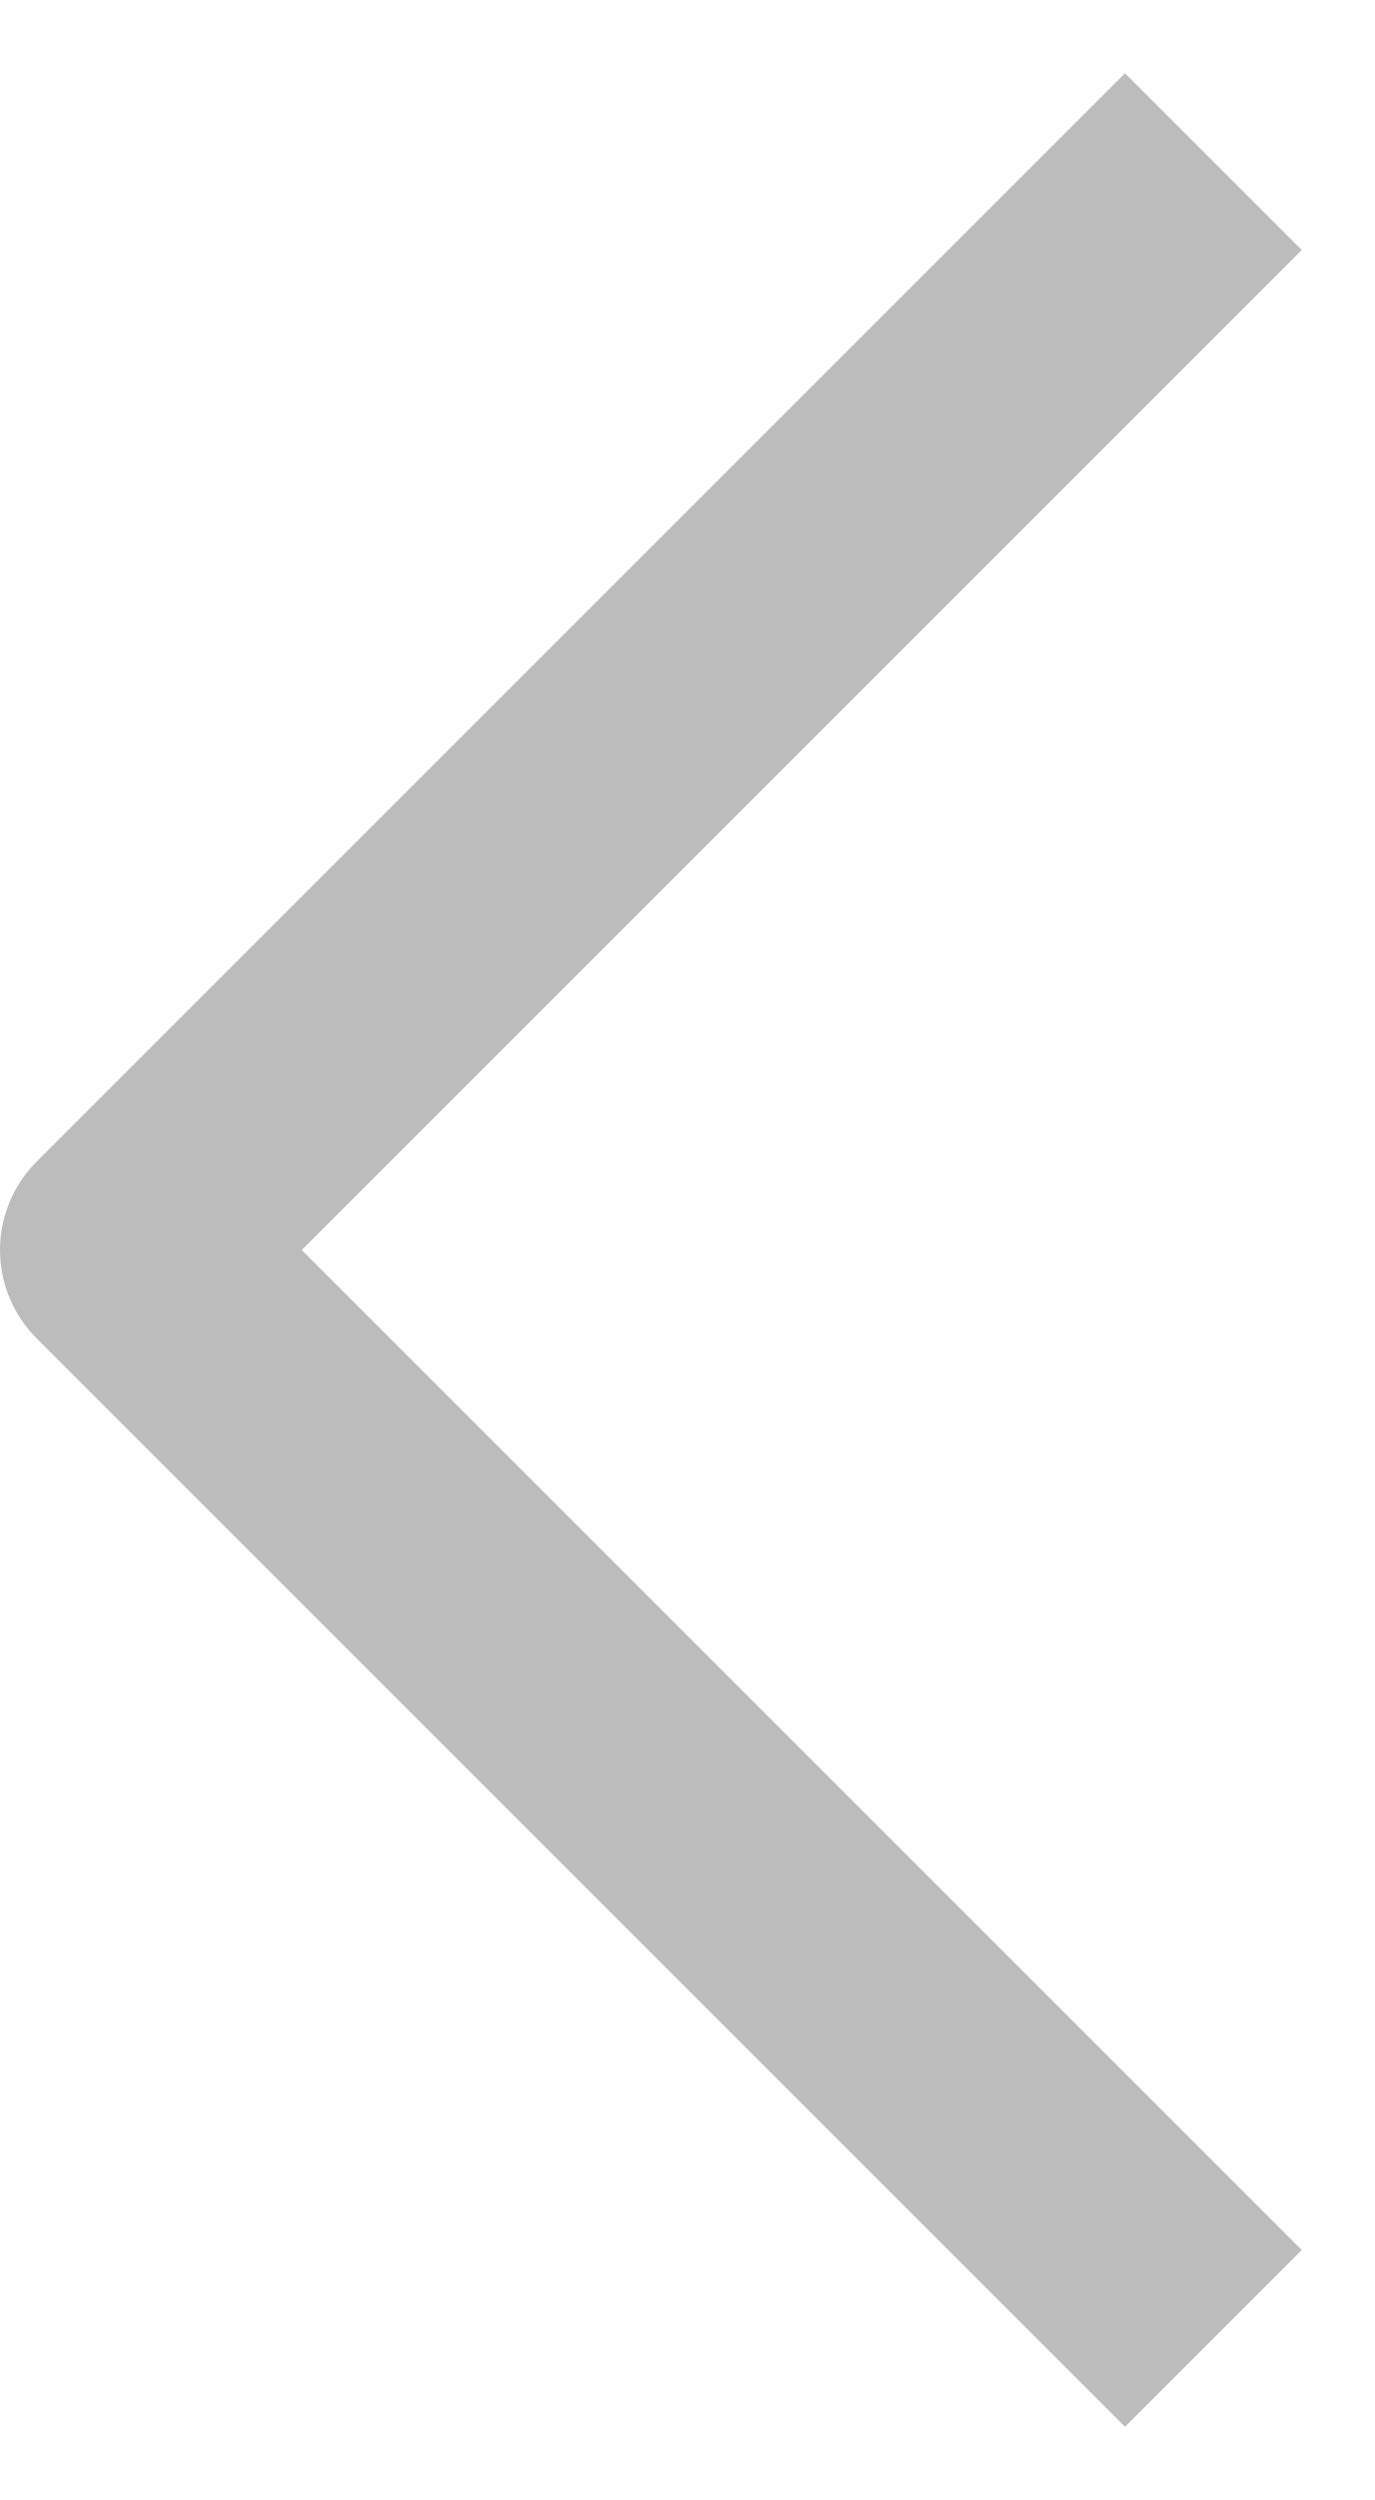
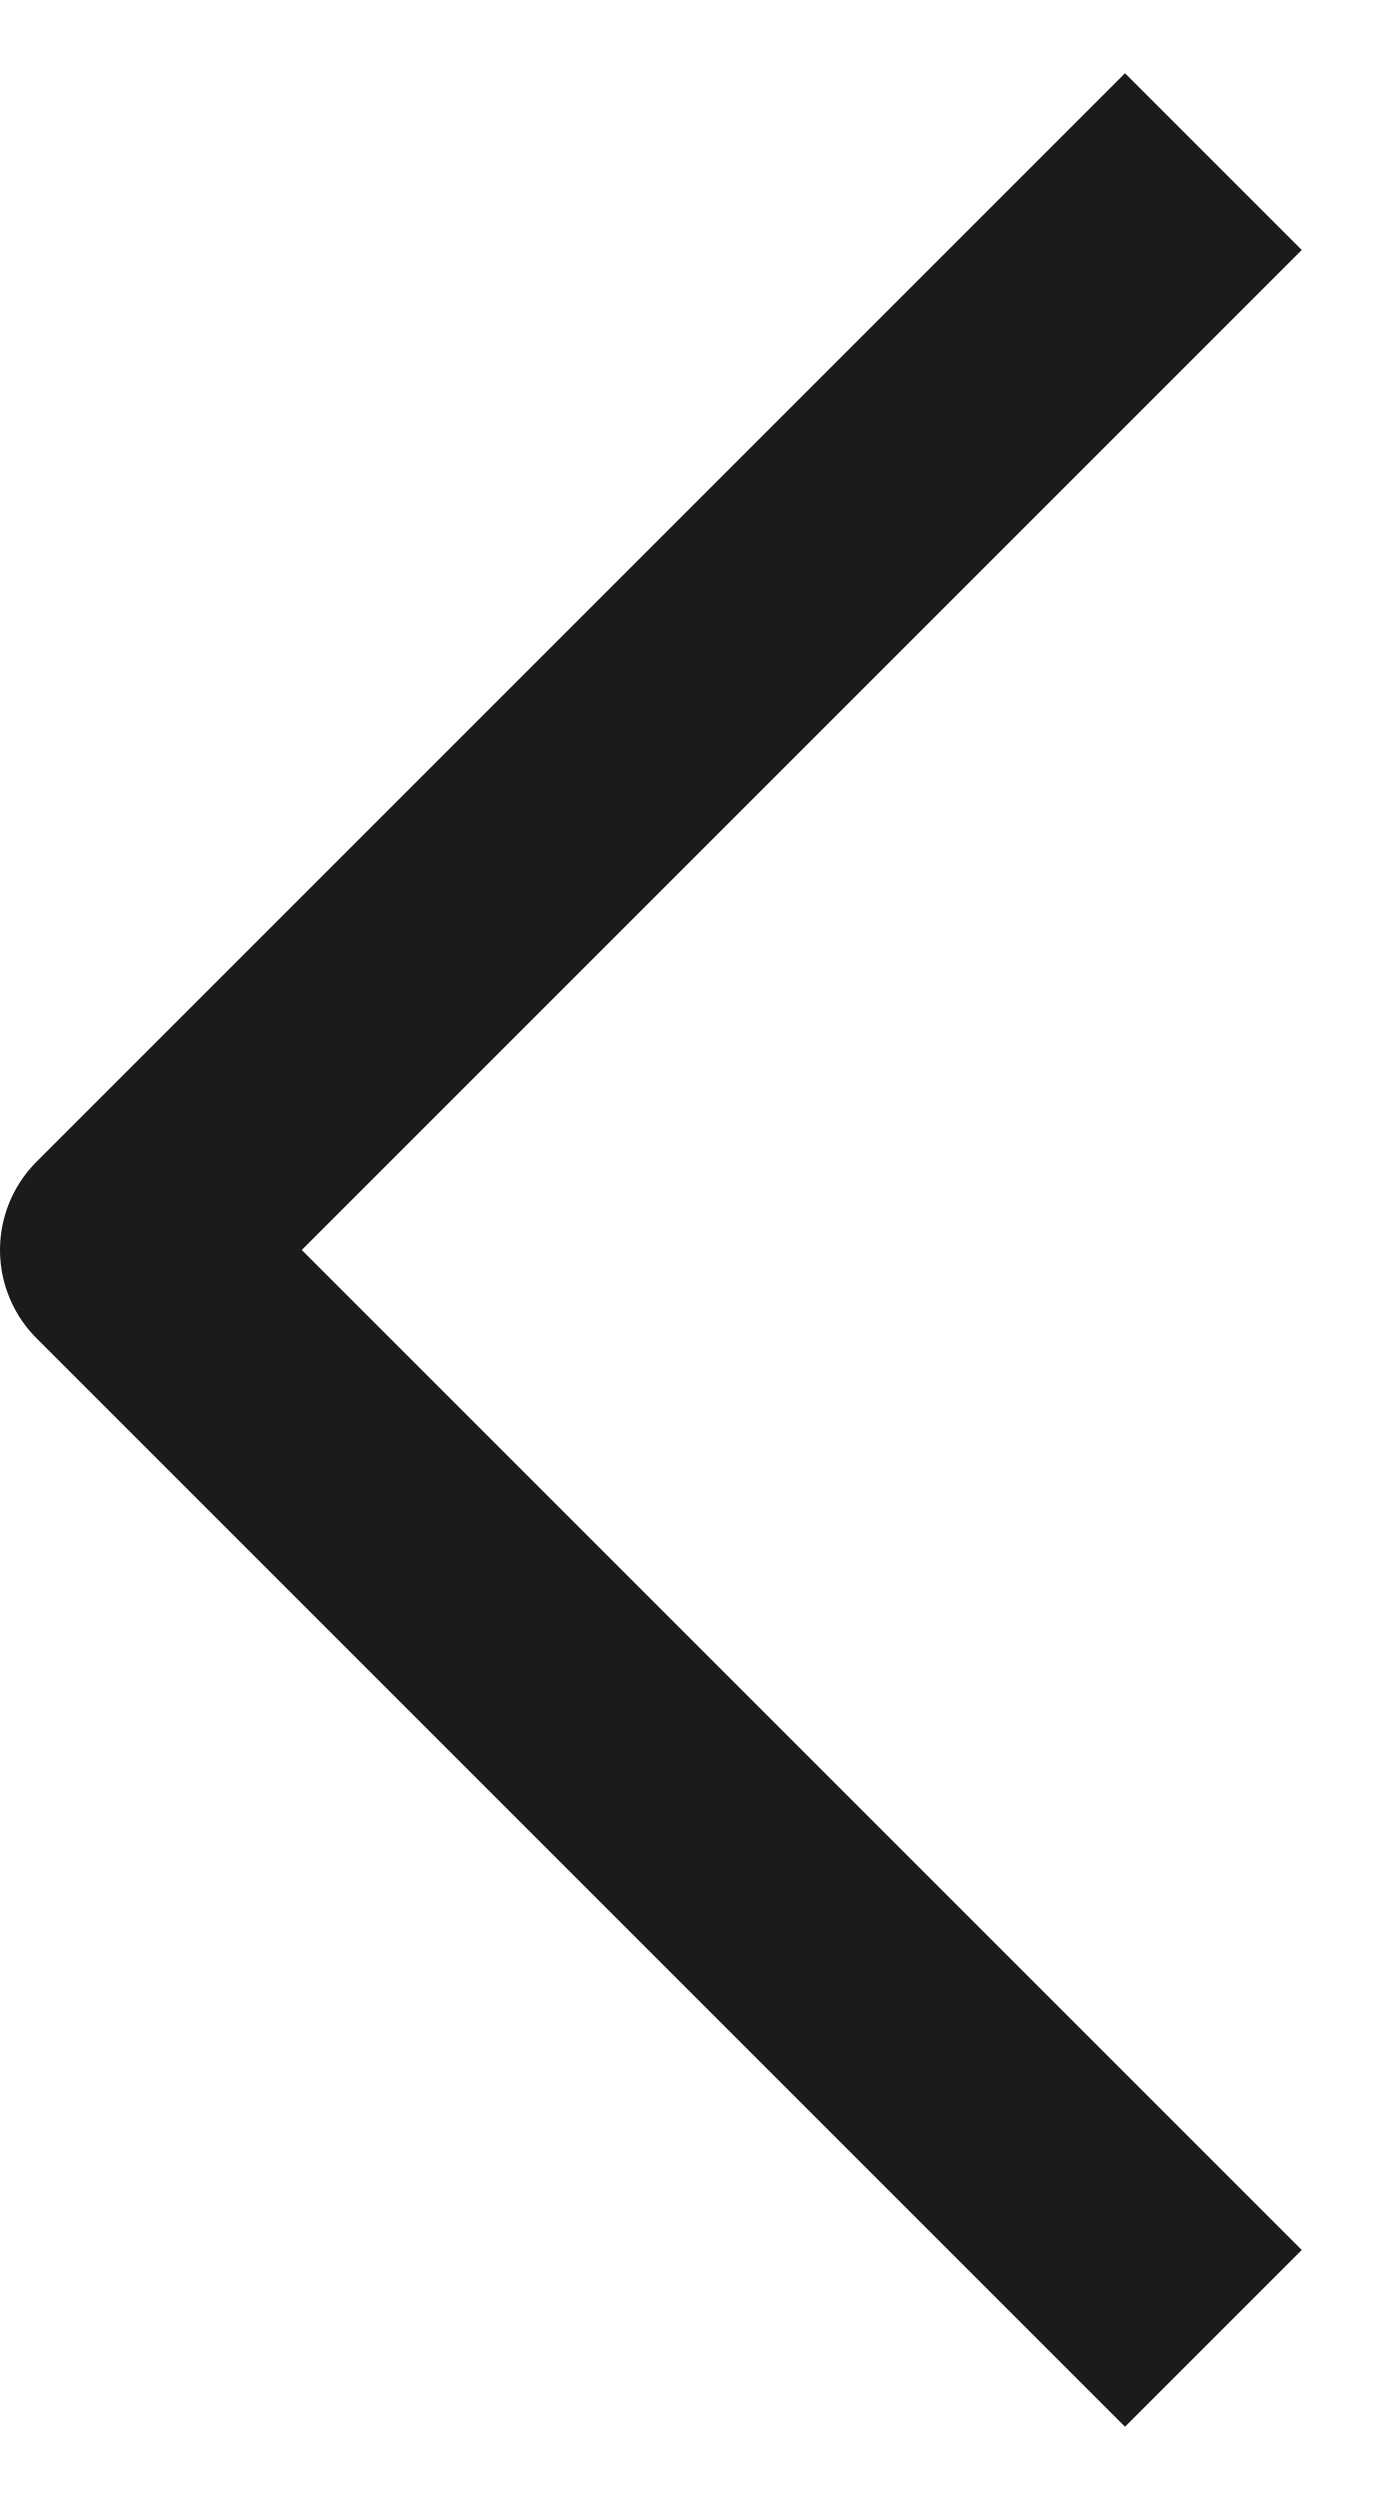
<svg xmlns="http://www.w3.org/2000/svg" width="11" height="20" viewBox="0 0 11 20" fill="none">
-   <path d="M9 18L1 10L9 2" stroke="#BCBCBC" stroke-width="2" stroke-linecap="square" stroke-linejoin="round" />
+   <path d="M9 18L1 10L9 2" stroke="#1B1B1B" stroke-width="2" stroke-linecap="square" stroke-linejoin="round" />
</svg>
